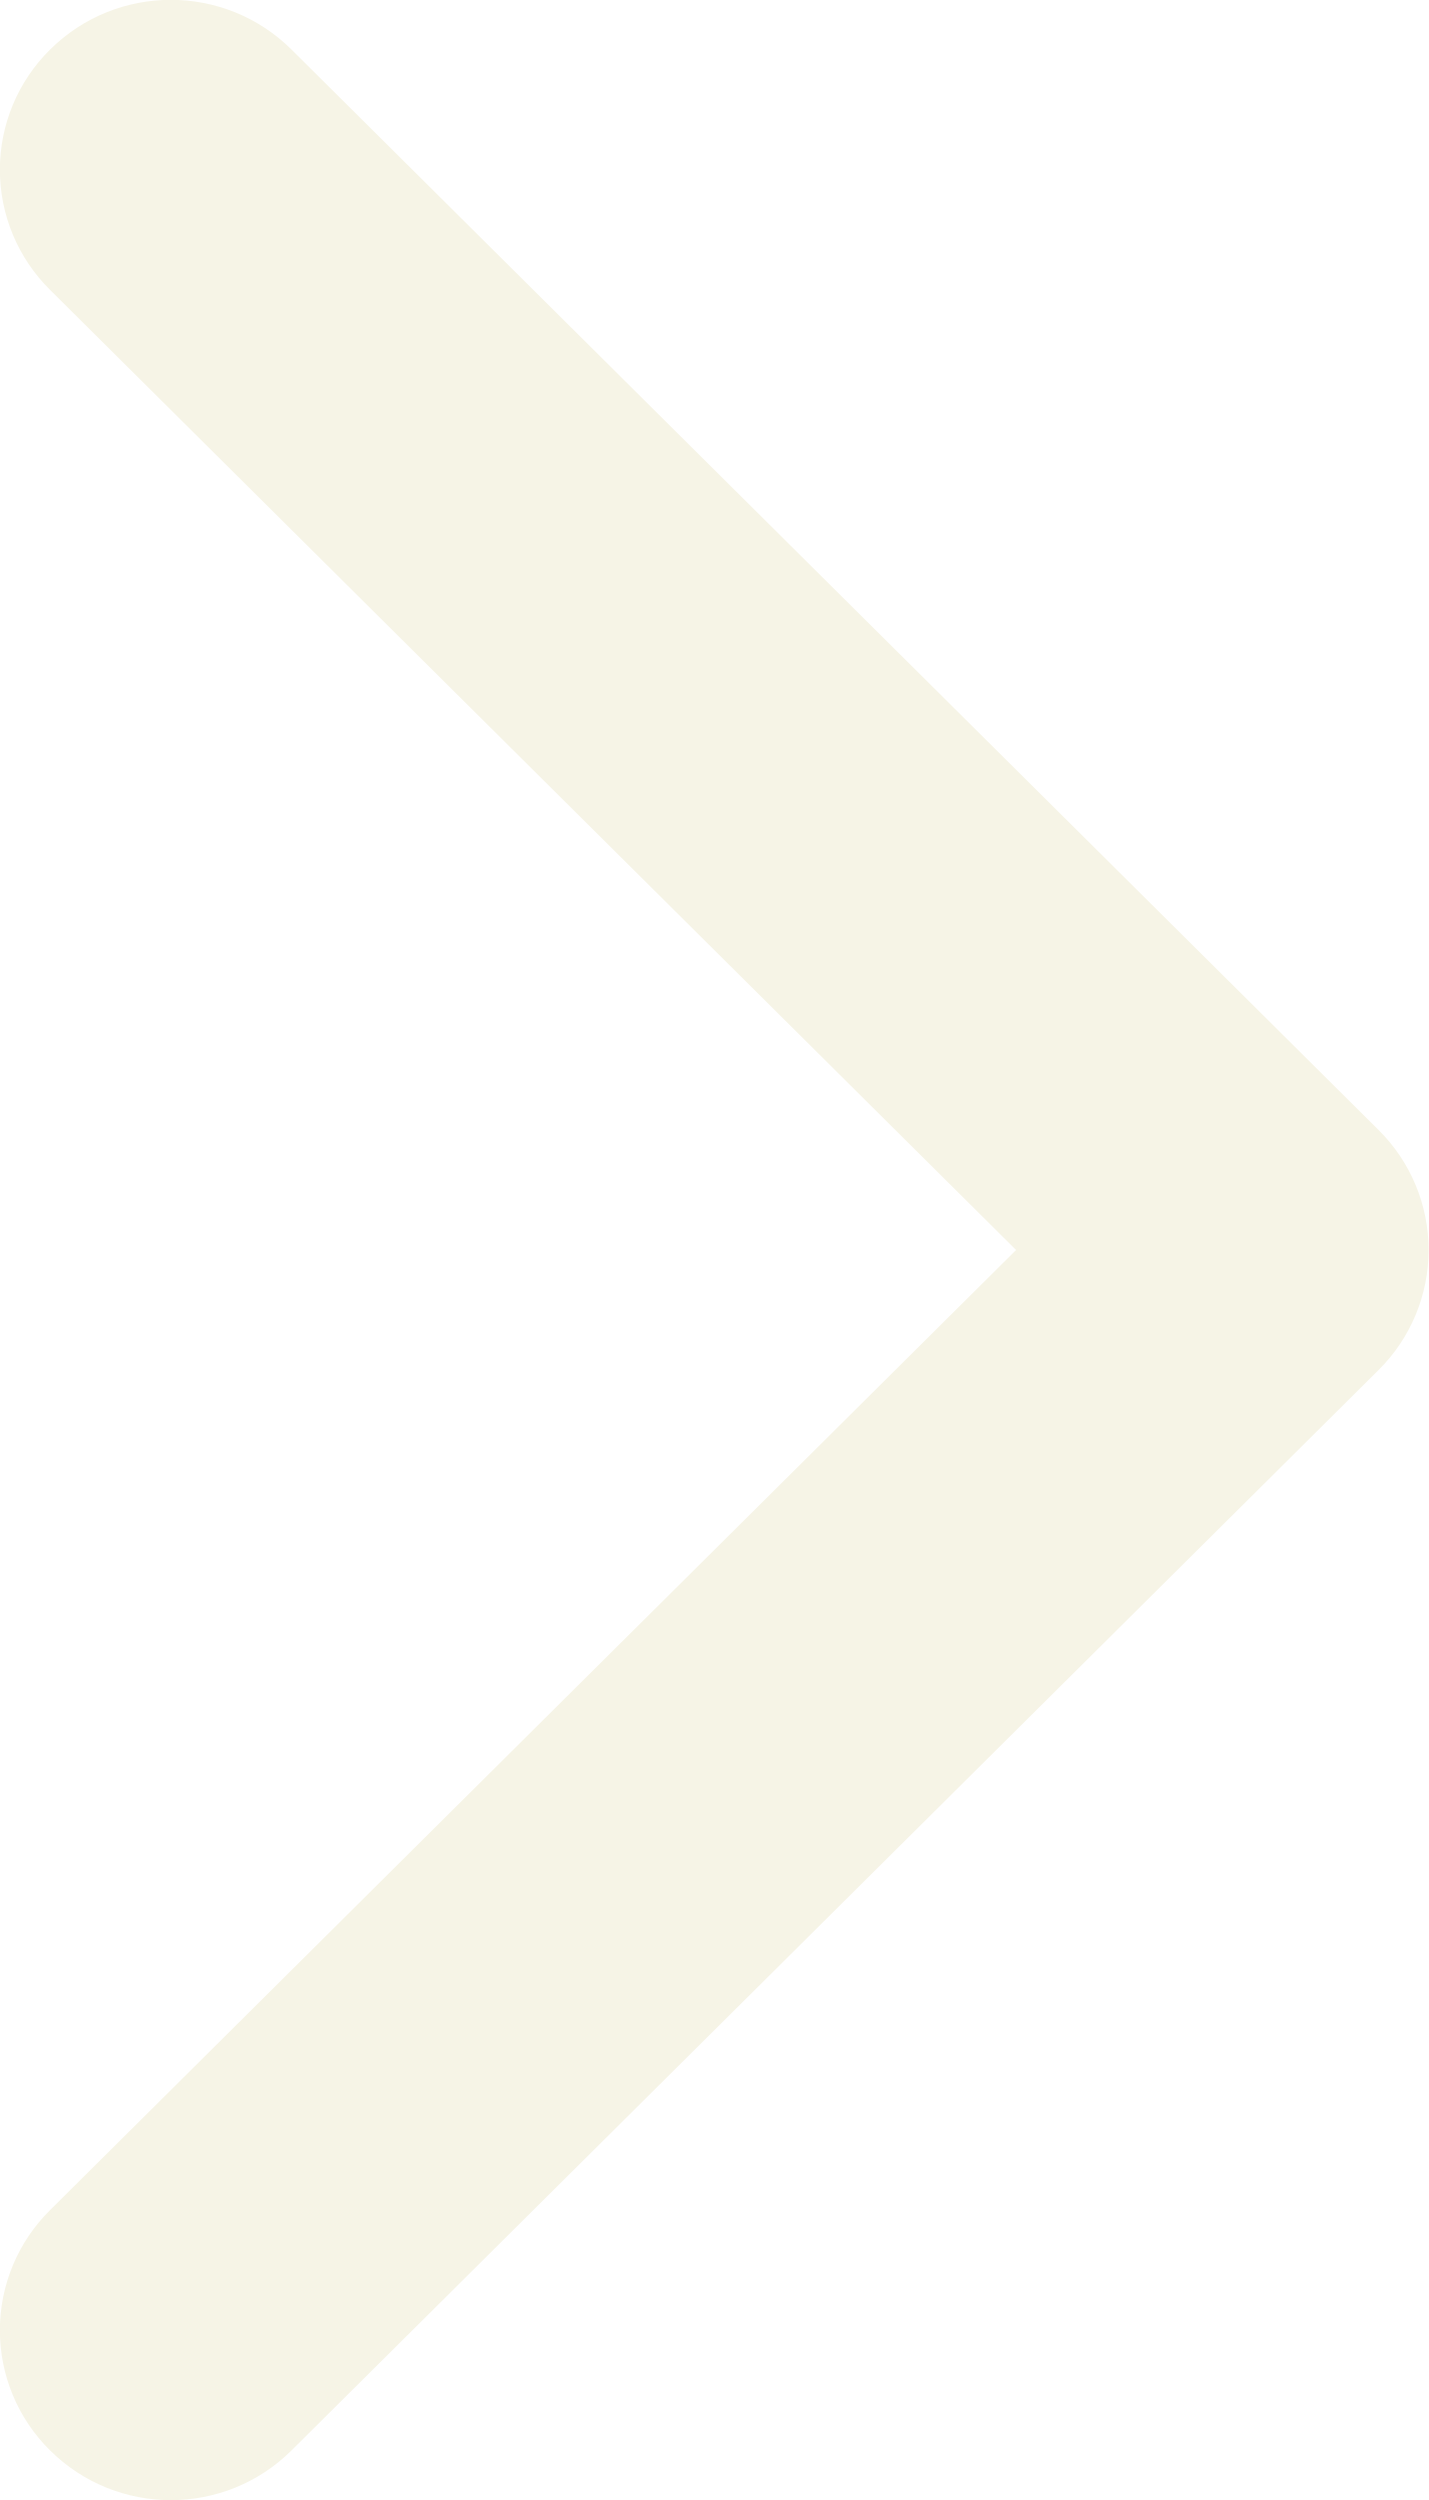
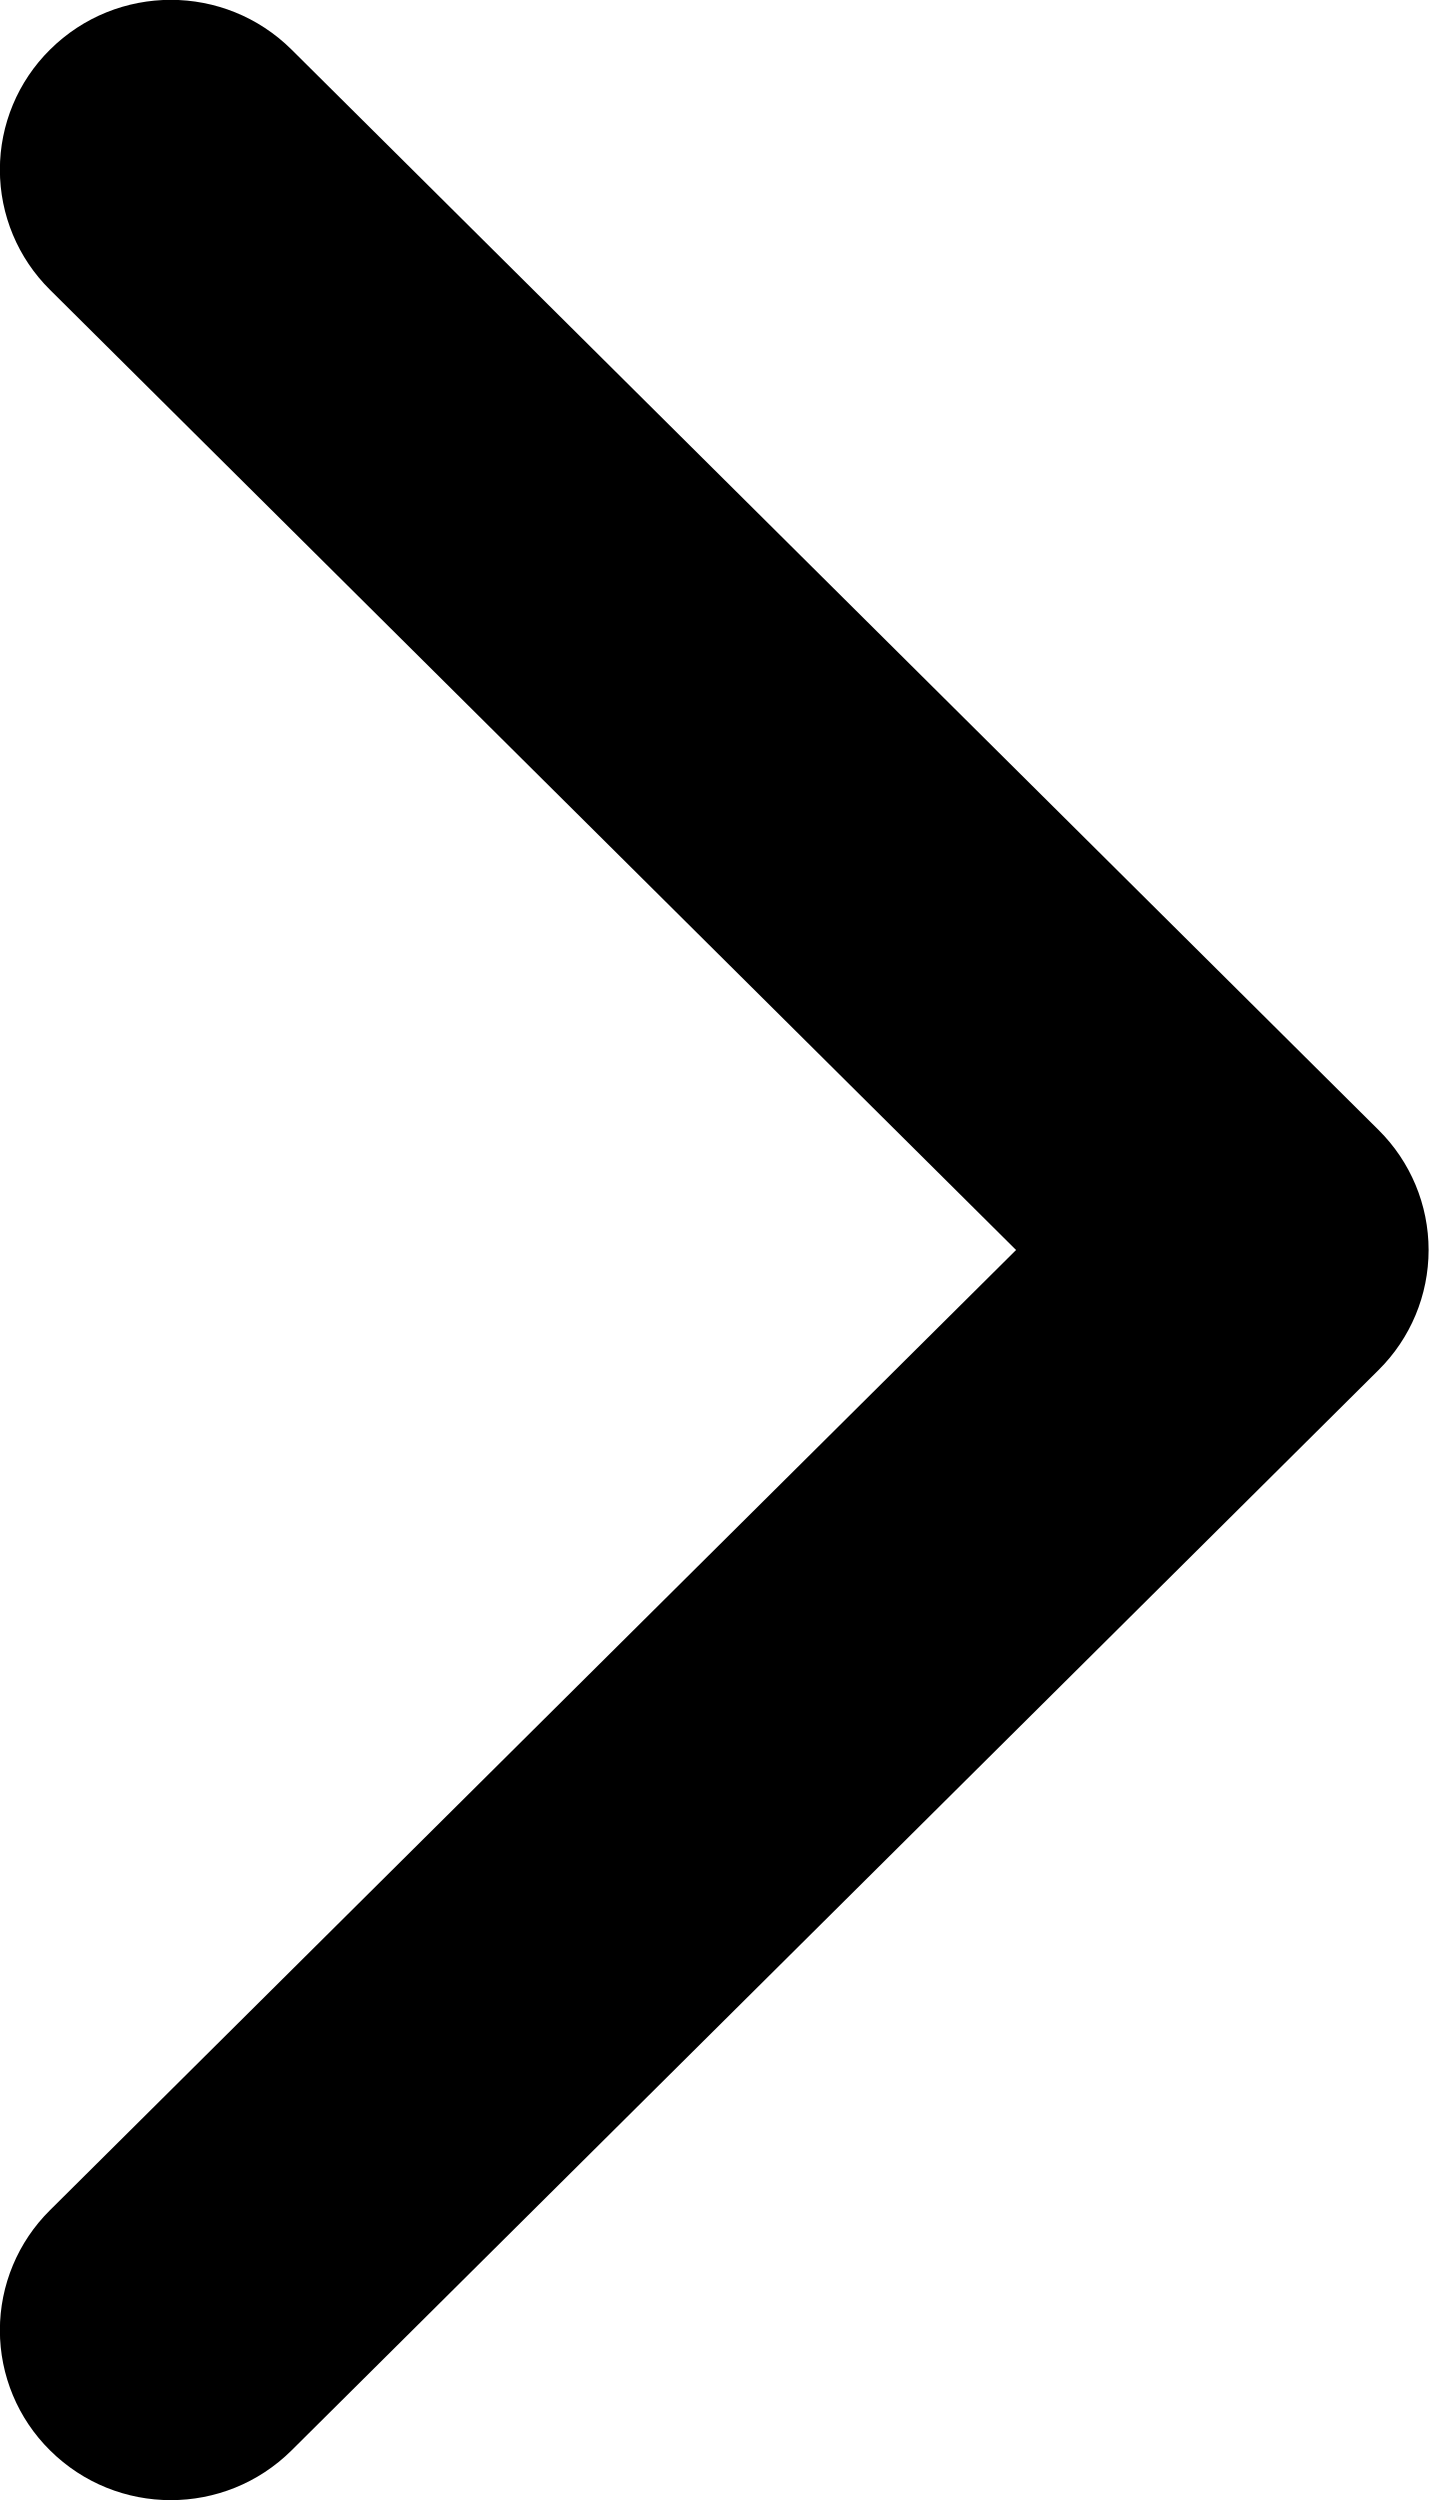
- <svg xmlns="http://www.w3.org/2000/svg" fill="none" viewBox="0 0 8 14">
-   <path fill="#F6F4E6" fill-rule="evenodd" d="M1.633.278l6.087 6.05a.946.946 0 010 1.344l-6.087 6.05a.96.96 0 01-1.353 0 .946.946 0 010-1.345L5.69 7 .28 1.623a.946.946 0 010-1.345.96.96 0 011.353 0z" clip-rule="evenodd" />
+ <svg xmlns="http://www.w3.org/2000/svg" viewBox="0 0 8 14">
+   <path fill="inherit" fill-rule="evenodd" d="M1.633.278l6.087 6.05a.946.946 0 010 1.344l-6.087 6.05a.96.96 0 01-1.353 0 .946.946 0 010-1.345L5.69 7 .28 1.623a.946.946 0 010-1.345.96.96 0 011.353 0z" clip-rule="evenodd" />
</svg>
